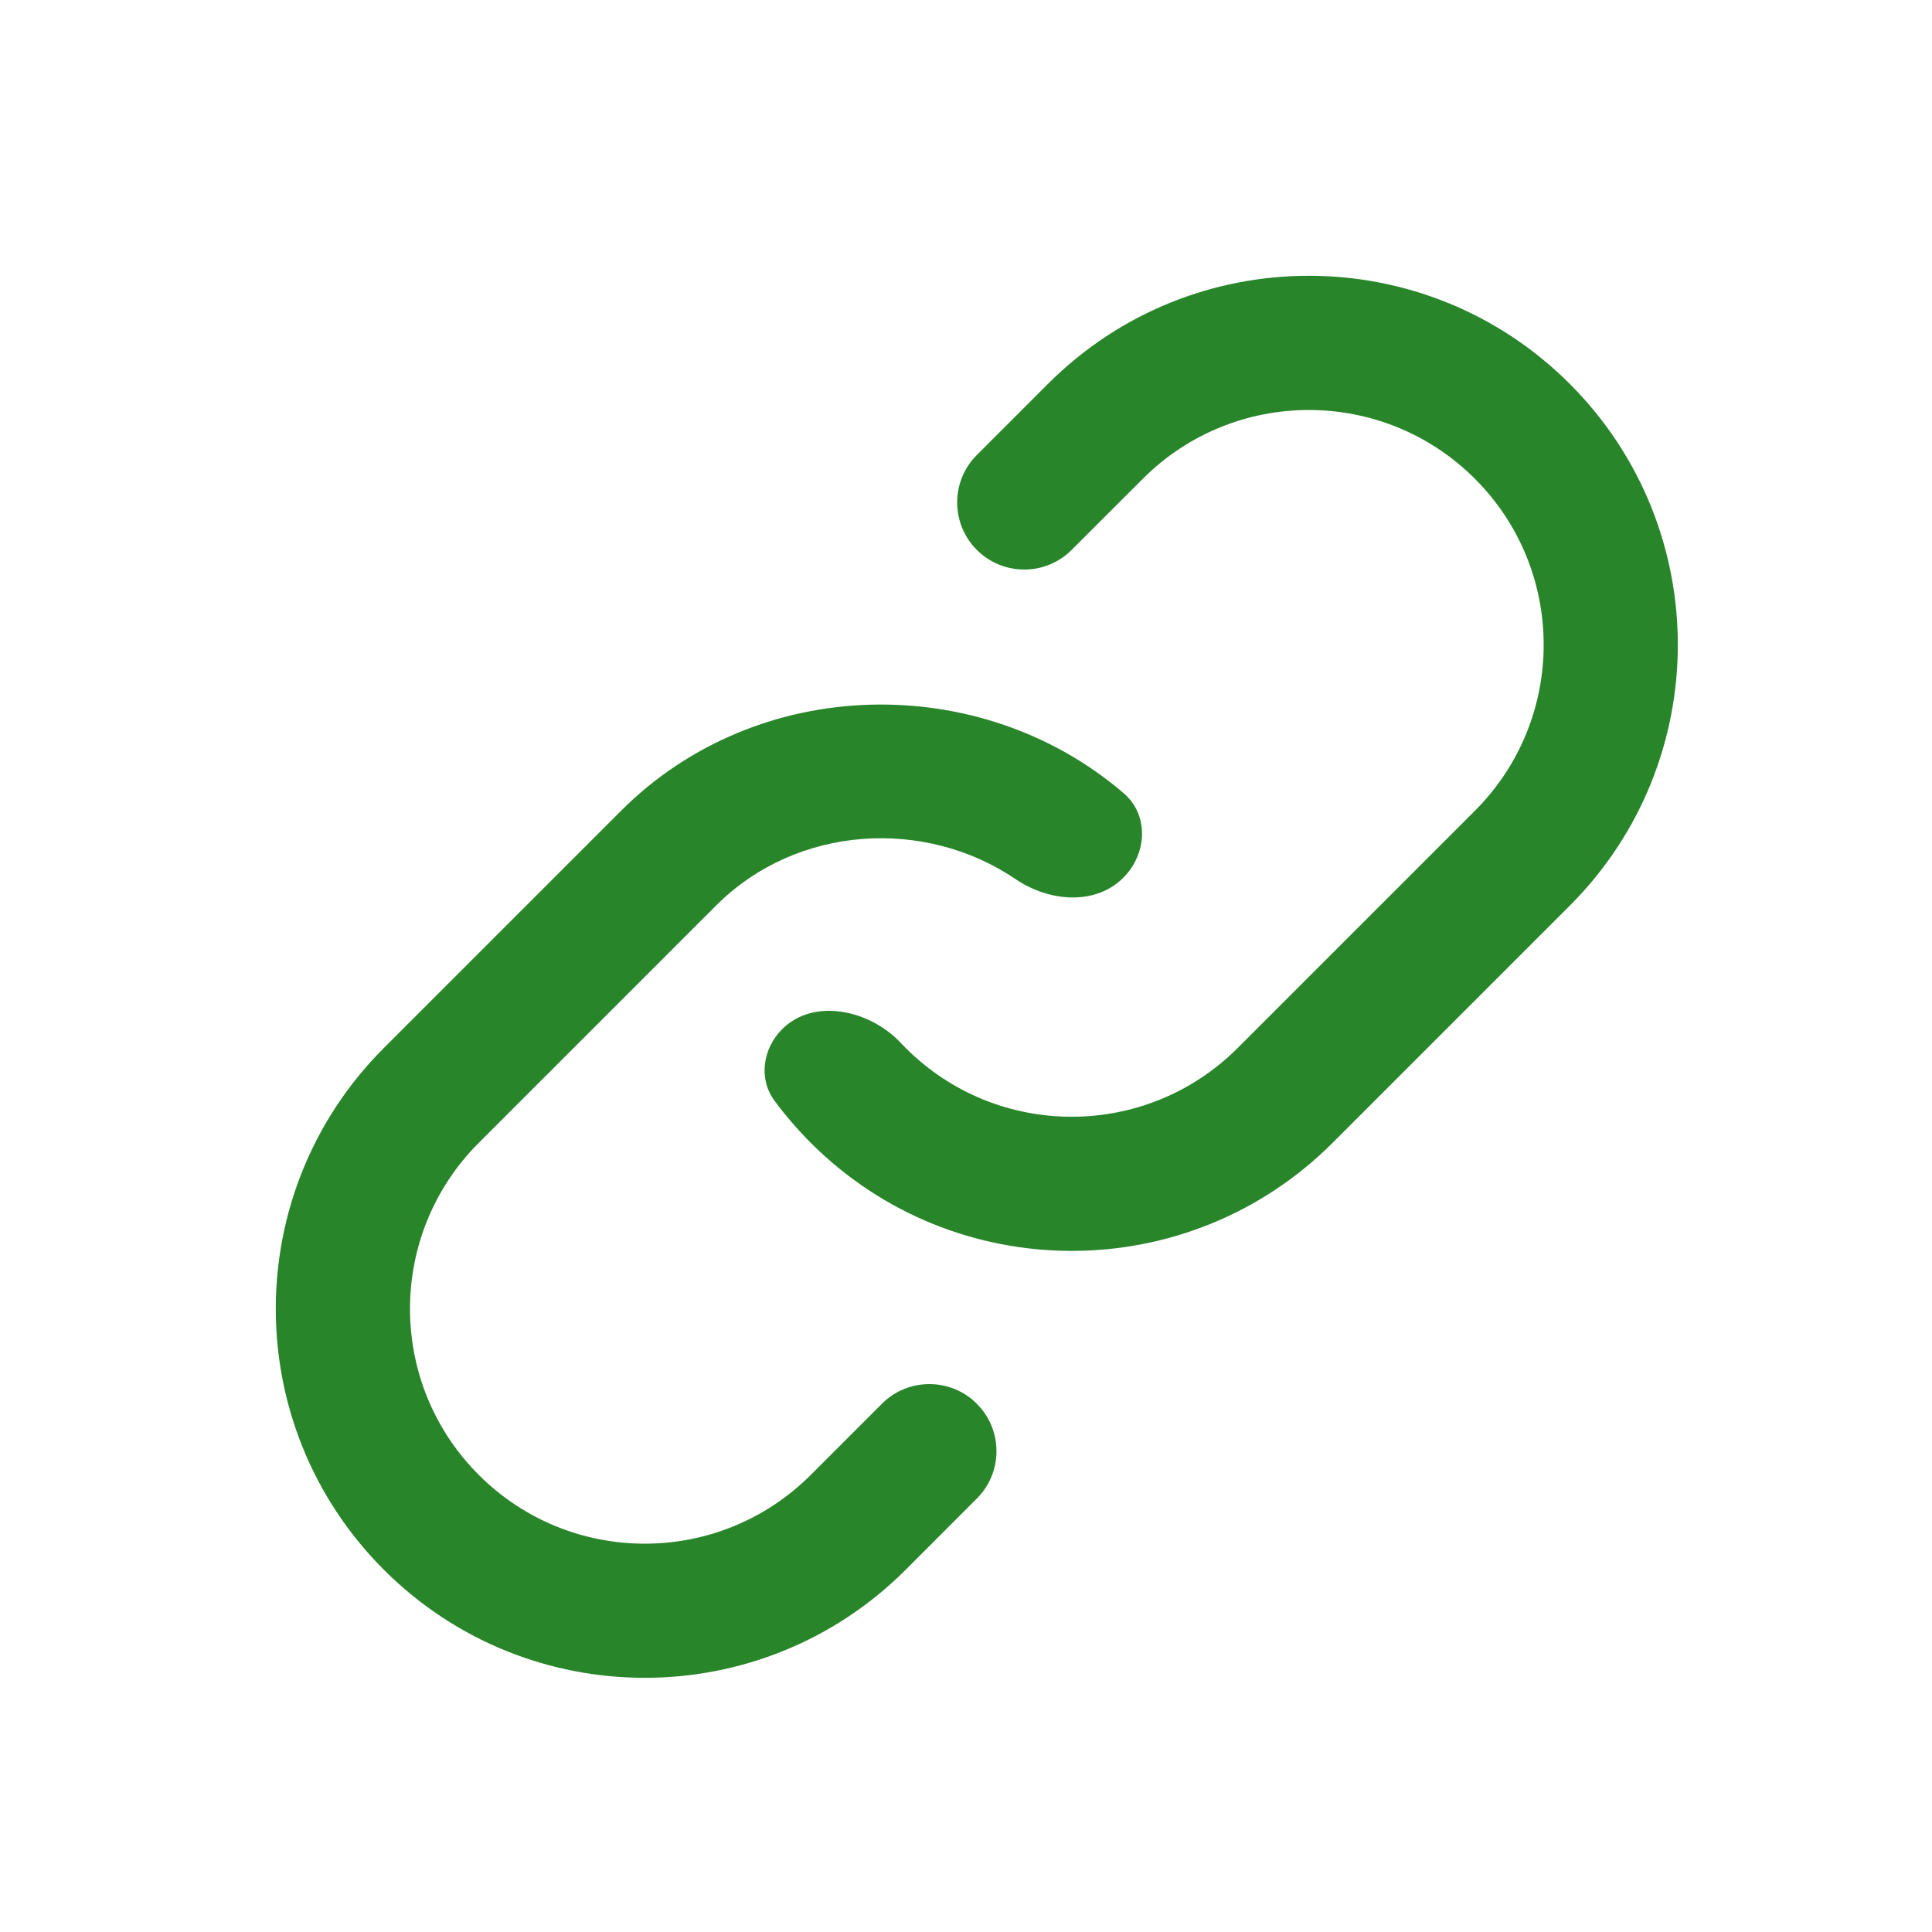
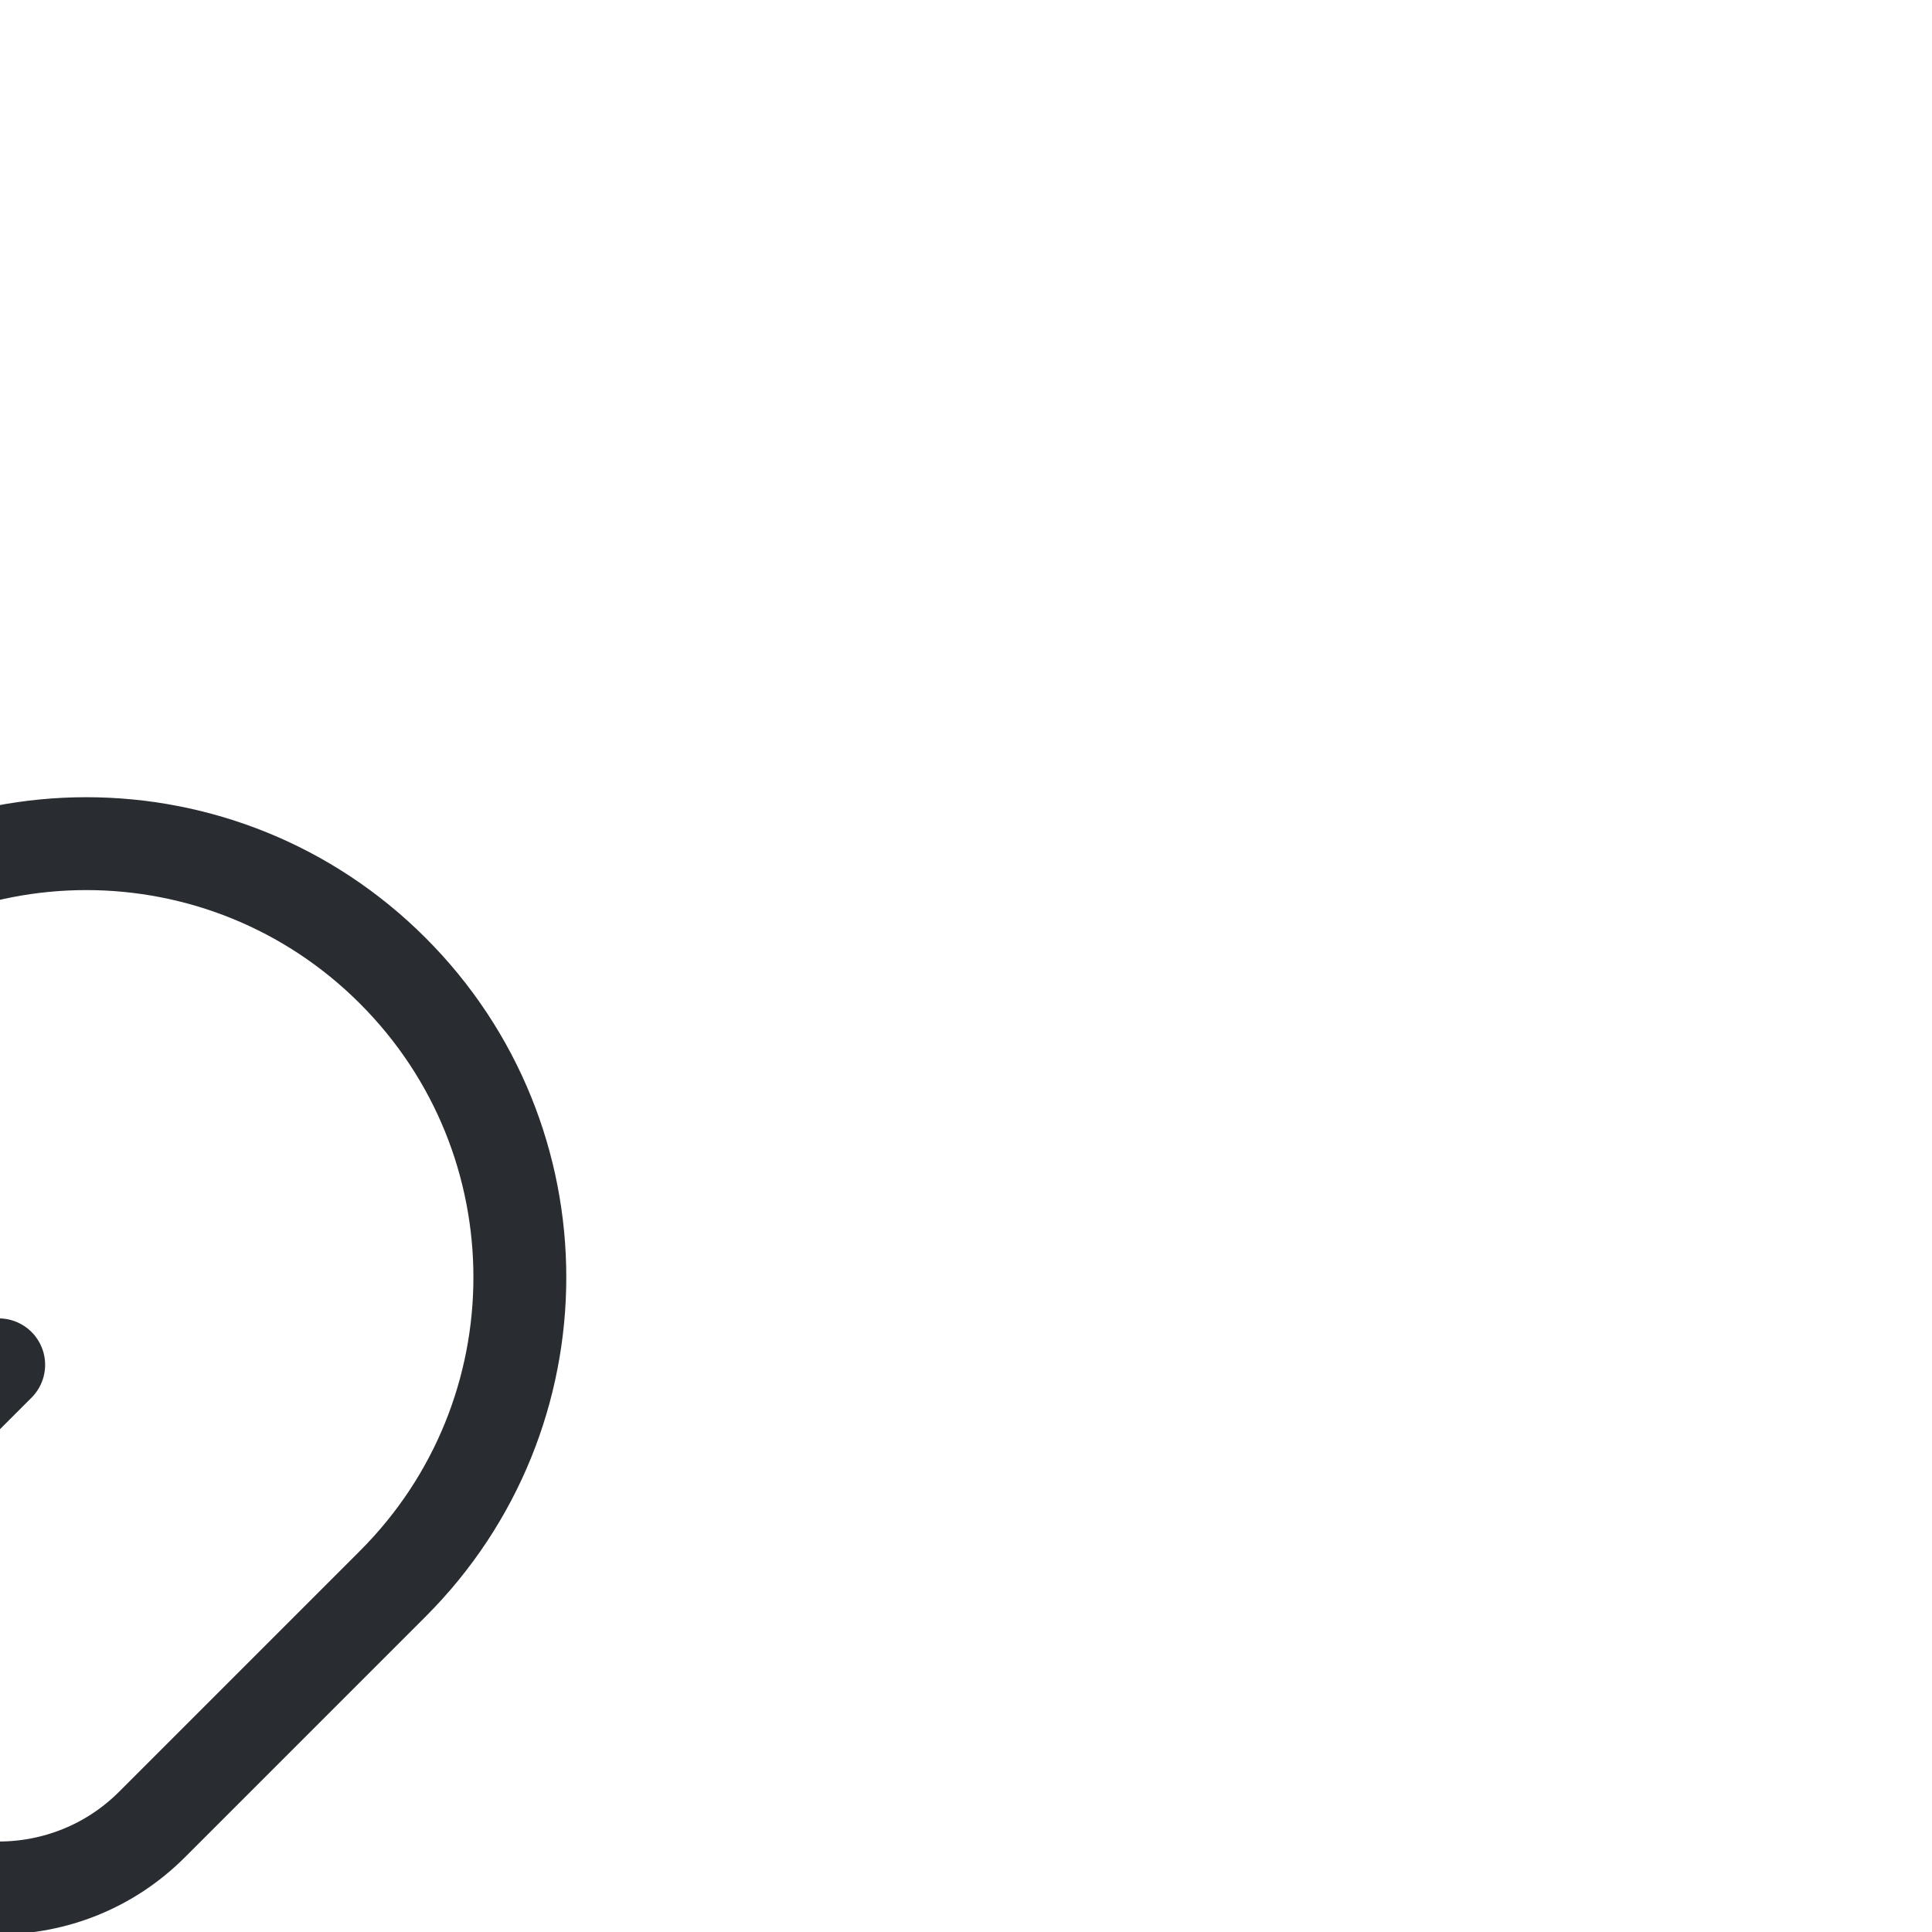
- <svg xmlns="http://www.w3.org/2000/svg" width="150px" height="150px" viewBox="-2.4 -2.4 28.80 28.80" fill="none">
+ <svg xmlns="http://www.w3.org/2000/svg" width="150px" height="150px" viewBox="-3.6 -3.6 31.20 31.20" fill="none" transform="rotate(45)">
  <g id="SVGRepo_bgCarrier" stroke-width="0" />
  <g id="SVGRepo_tracerCarrier" stroke-linecap="round" stroke-linejoin="round" />
  <g id="SVGRepo_iconCarrier">
-     <path d="M13.222 3.322C15.37 1.174 18.852 1.174 21 3.322C23.148 5.47 23.148 8.953 21 11.101L17.465 14.636C15.317 16.784 11.834 16.784 9.686 14.636C9.488 14.437 9.307 14.227 9.145 14.008C8.903 13.68 8.971 13.23 9.259 12.942C9.732 12.469 10.566 12.656 11.024 13.143C11.049 13.17 11.075 13.196 11.101 13.222C12.467 14.589 14.683 14.589 16.05 13.222L19.586 9.686C20.953 8.319 20.953 6.103 19.586 4.737C18.219 3.37 16.003 3.37 14.636 4.737L13.575 5.797C13.185 6.188 12.552 6.188 12.161 5.797C11.771 5.407 11.771 4.774 12.161 4.383L13.222 3.322Z" fill="#29852a" />
-     <path d="M6.858 9.686C8.902 7.642 12.226 7.601 14.349 9.423C14.732 9.751 14.701 10.329 14.344 10.685C13.925 11.104 13.232 11.04 12.742 10.707C11.398 9.793 9.486 9.887 8.272 11.101L4.737 14.636C3.37 16.003 3.37 18.219 4.737 19.586C6.103 20.953 8.319 20.953 9.686 19.586L10.747 18.525C11.137 18.135 11.771 18.135 12.161 18.525C12.552 18.916 12.552 19.549 12.161 19.939L11.101 21C8.953 23.148 5.47 23.148 3.322 21C1.174 18.852 1.174 15.37 3.322 13.222L6.858 9.686Z" fill="#29852a" />
+     <path d="M11.97 12V15.5C11.97 17.43 13.54 19 15.47 19C17.4 19 18.97 17.43 18.97 15.5V10C18.97 6.13 15.84 3 11.97 3C8.1 3 4.97 6.13 4.97 10V16C4.97 19.31 7.66 22 10.97 22" stroke="#292D32" stroke-width="1.5" stroke-linecap="round" stroke-linejoin="round" />
  </g>
</svg>
